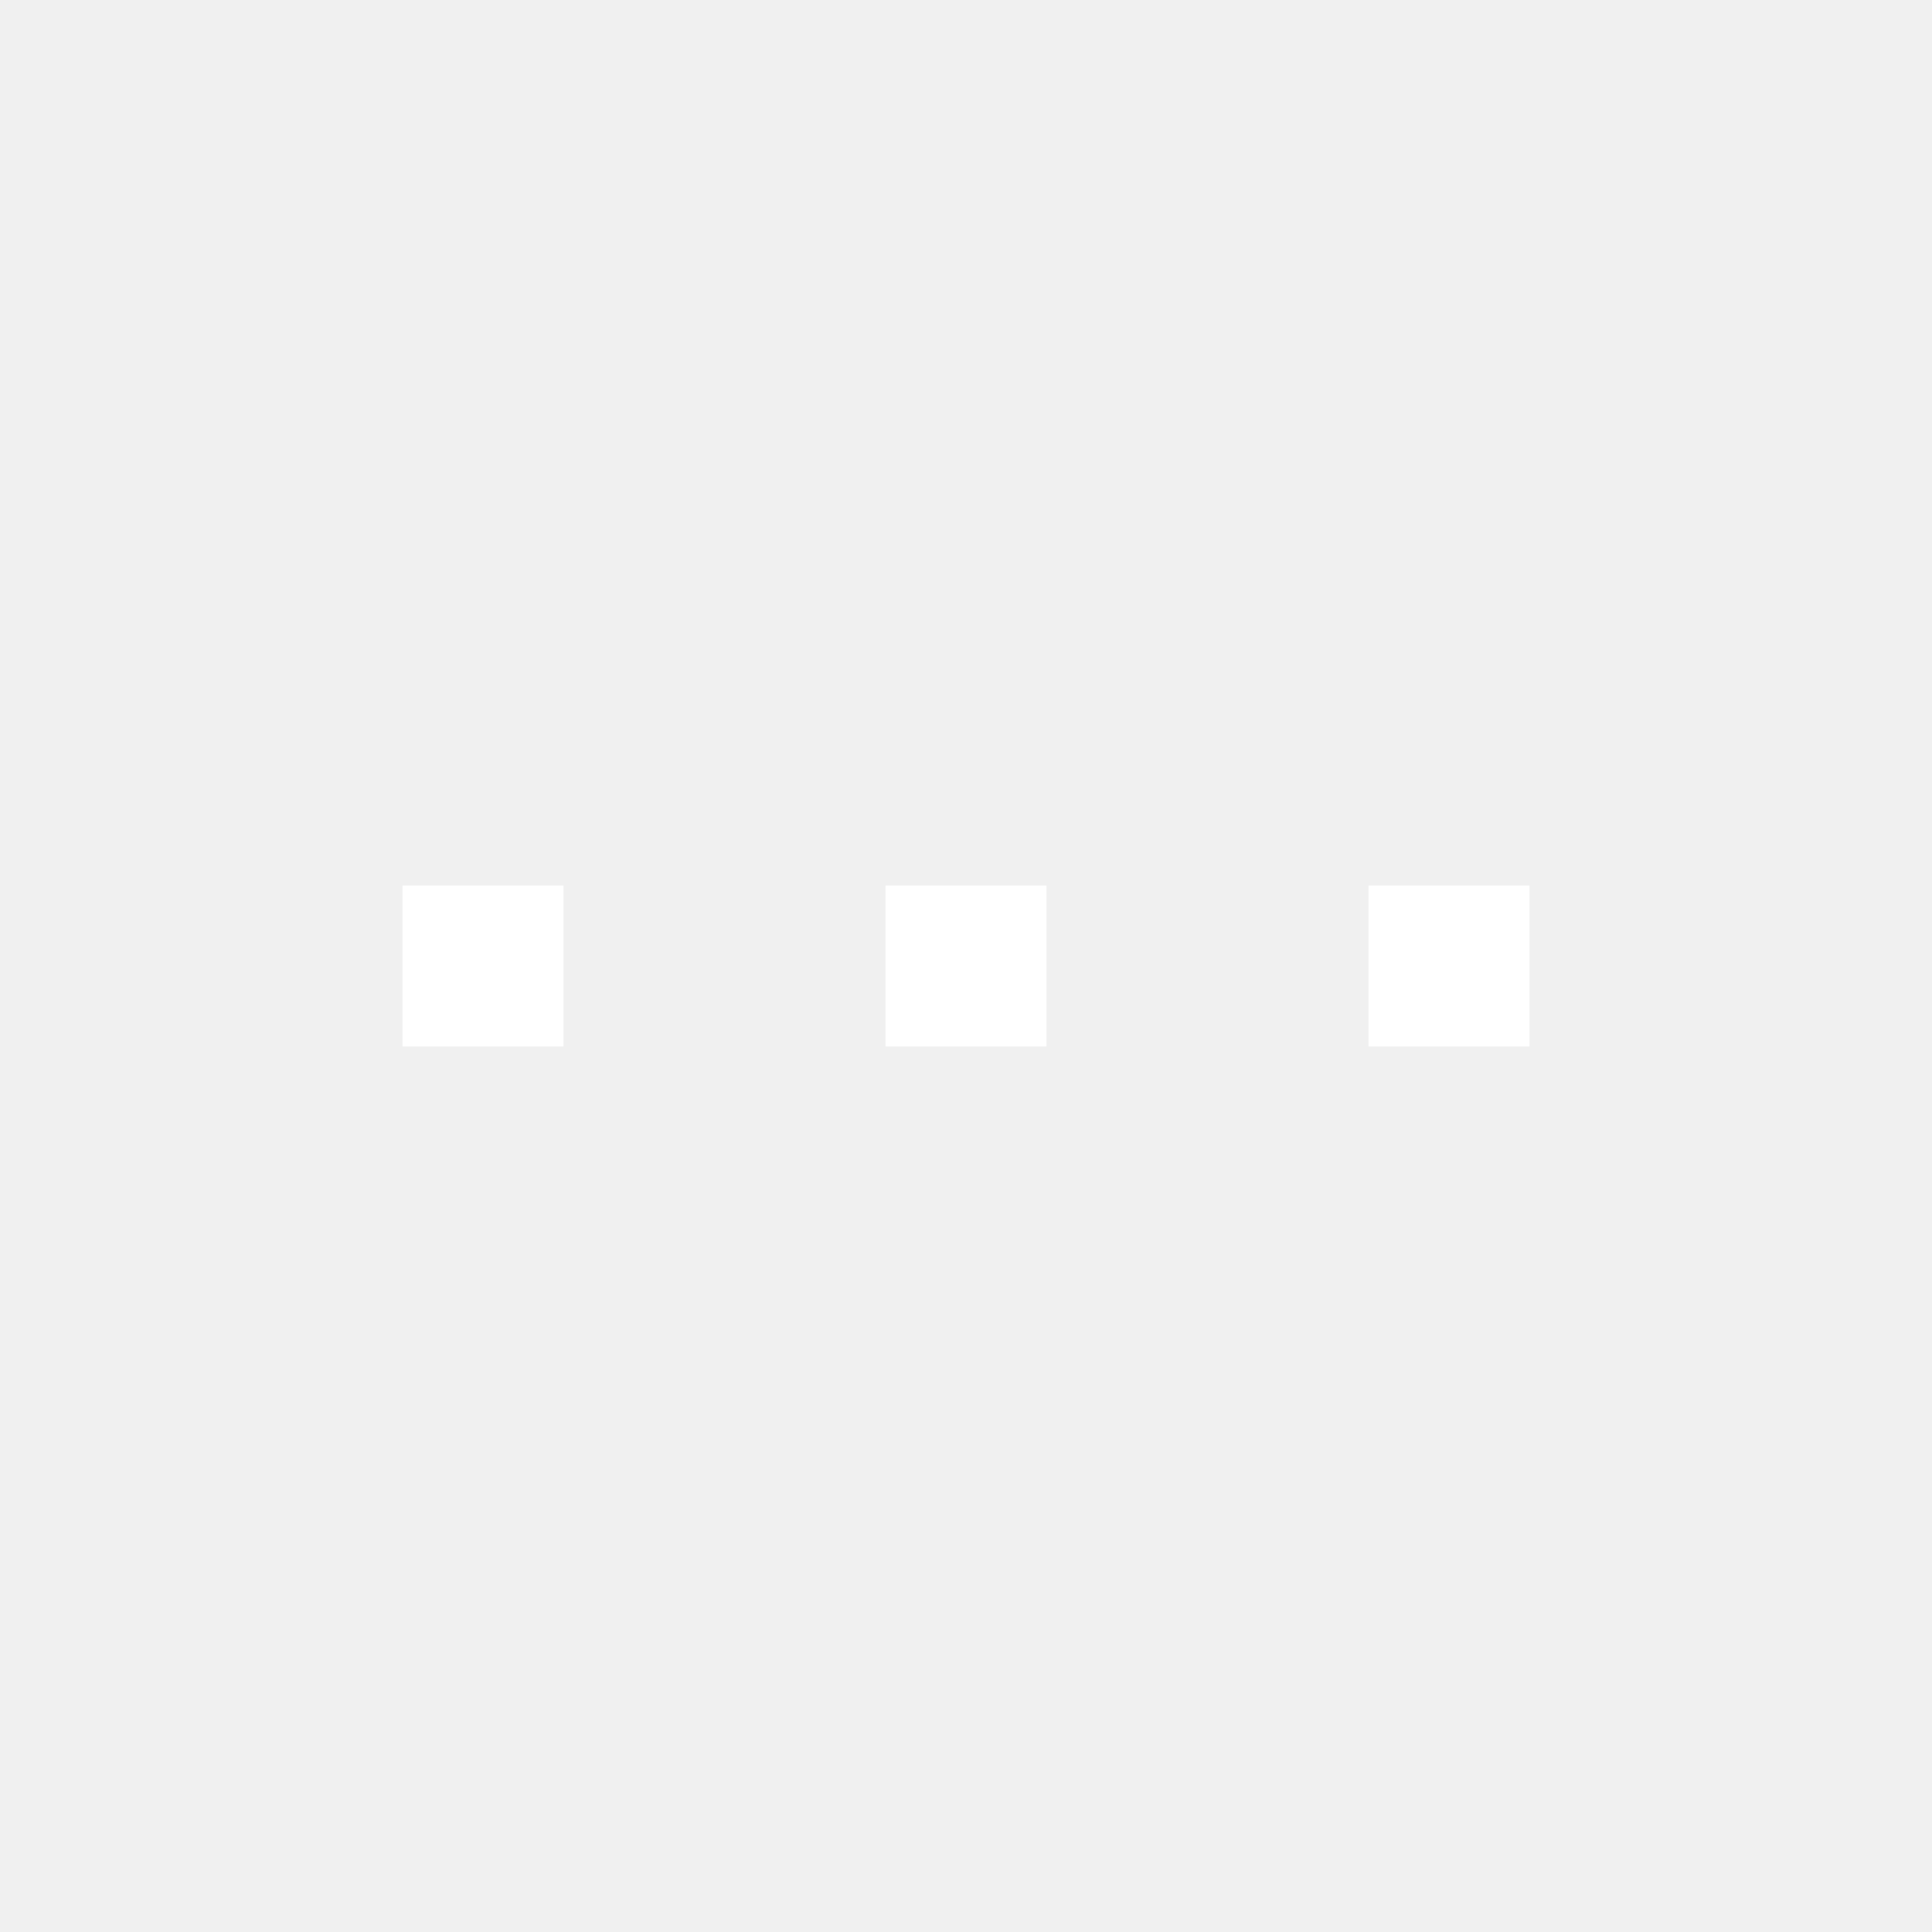
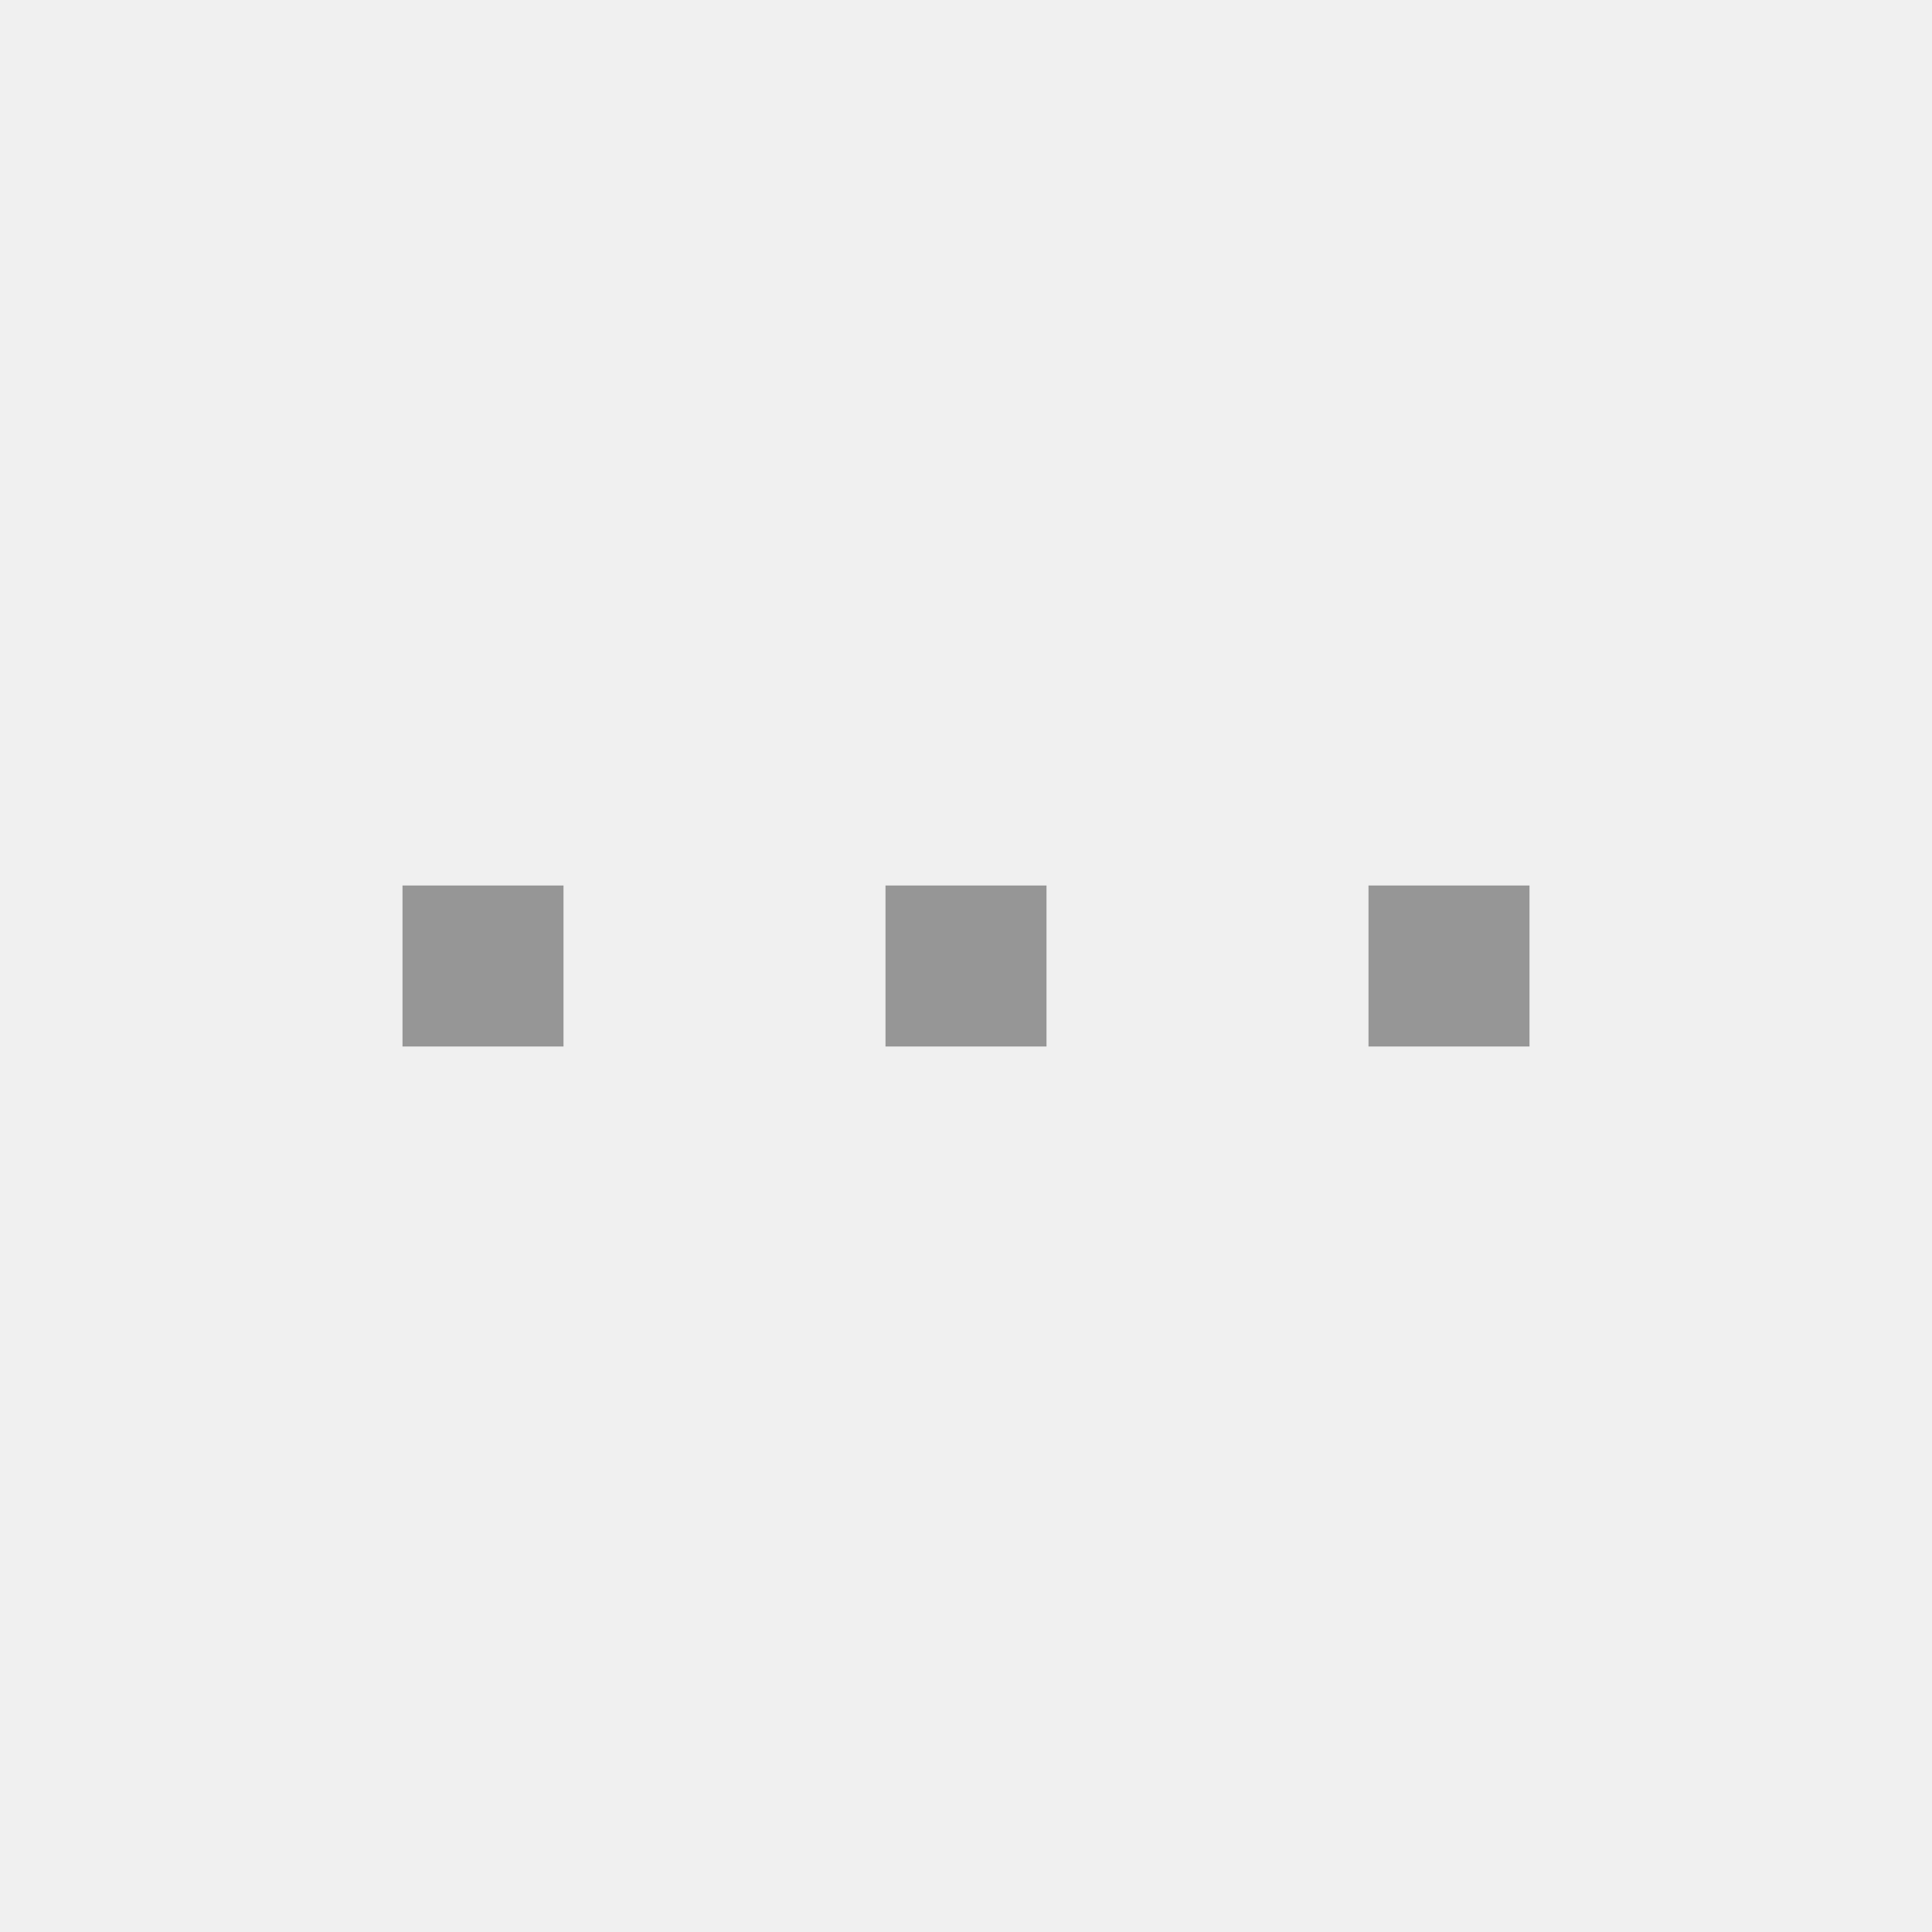
- <svg xmlns="http://www.w3.org/2000/svg" width="24" height="24" id="svg11300" version="1.0" style="display:inline;enable-background:new">
-   <defs id="defs3" />
+ <svg xmlns="http://www.w3.org/2000/svg" xmlns:ns1="http://www.openswatchbook.org/uri/2009/osb" width="24" height="24" id="svg11300" version="1.0" style="display:inline;enable-background:new">
+   <defs id="defs3">
+     <linearGradient id="selected_bg_color" ns1:paint="solid">
+       <stop style="stop-color:#5294e2;stop-opacity:1;" offset="0" id="stop4140" />
+     </linearGradient>
+   </defs>
  <g style="display:inline" id="layer1" transform="translate(0,-276)">
-     <rect style="opacity:1;fill:#ffffff;fill-opacity:1;stroke:none;stroke-width:1;stroke-linecap:round;stroke-linejoin:miter;stroke-miterlimit:4;stroke-dasharray:none;stroke-dashoffset:0;stroke-opacity:1" id="rect4138" width="2" height="2" x="5" y="287" />
-     <rect style="display:inline;opacity:1;fill:#ffffff;fill-opacity:1;stroke:none;stroke-width:1;stroke-linecap:round;stroke-linejoin:miter;stroke-miterlimit:4;stroke-dasharray:none;stroke-dashoffset:0;stroke-opacity:1;enable-background:new" id="rect4138-6" width="2" height="2" x="11" y="287" />
-     <rect style="display:inline;opacity:1;fill:#ffffff;fill-opacity:1;stroke:none;stroke-width:1;stroke-linecap:round;stroke-linejoin:miter;stroke-miterlimit:4;stroke-dasharray:none;stroke-dashoffset:0;stroke-opacity:1;enable-background:new" id="rect4138-9" width="2" height="2" x="17" y="287" />
+     <rect style="opacity:1;fill:#969696;fill-opacity:1;stroke:none;stroke-width:1;stroke-linecap:round;stroke-linejoin:miter;stroke-miterlimit:4;stroke-dasharray:none;stroke-dashoffset:0;stroke-opacity:1" id="rect4138" width="2" height="2" x="5" y="287" />
+     <rect style="display:inline;opacity:1;fill:#969696;fill-opacity:1;stroke:none;stroke-width:1;stroke-linecap:round;stroke-linejoin:miter;stroke-miterlimit:4;stroke-dasharray:none;stroke-dashoffset:0;stroke-opacity:1;enable-background:new" id="rect4138-6" width="2" height="2" x="11" y="287" />
+     <rect style="display:inline;opacity:1;fill:#969696;fill-opacity:1;stroke:none;stroke-width:1;stroke-linecap:round;stroke-linejoin:miter;stroke-miterlimit:4;stroke-dasharray:none;stroke-dashoffset:0;stroke-opacity:1;enable-background:new" id="rect4138-9" width="2" height="2" x="17" y="287" />
  </g>
</svg>
